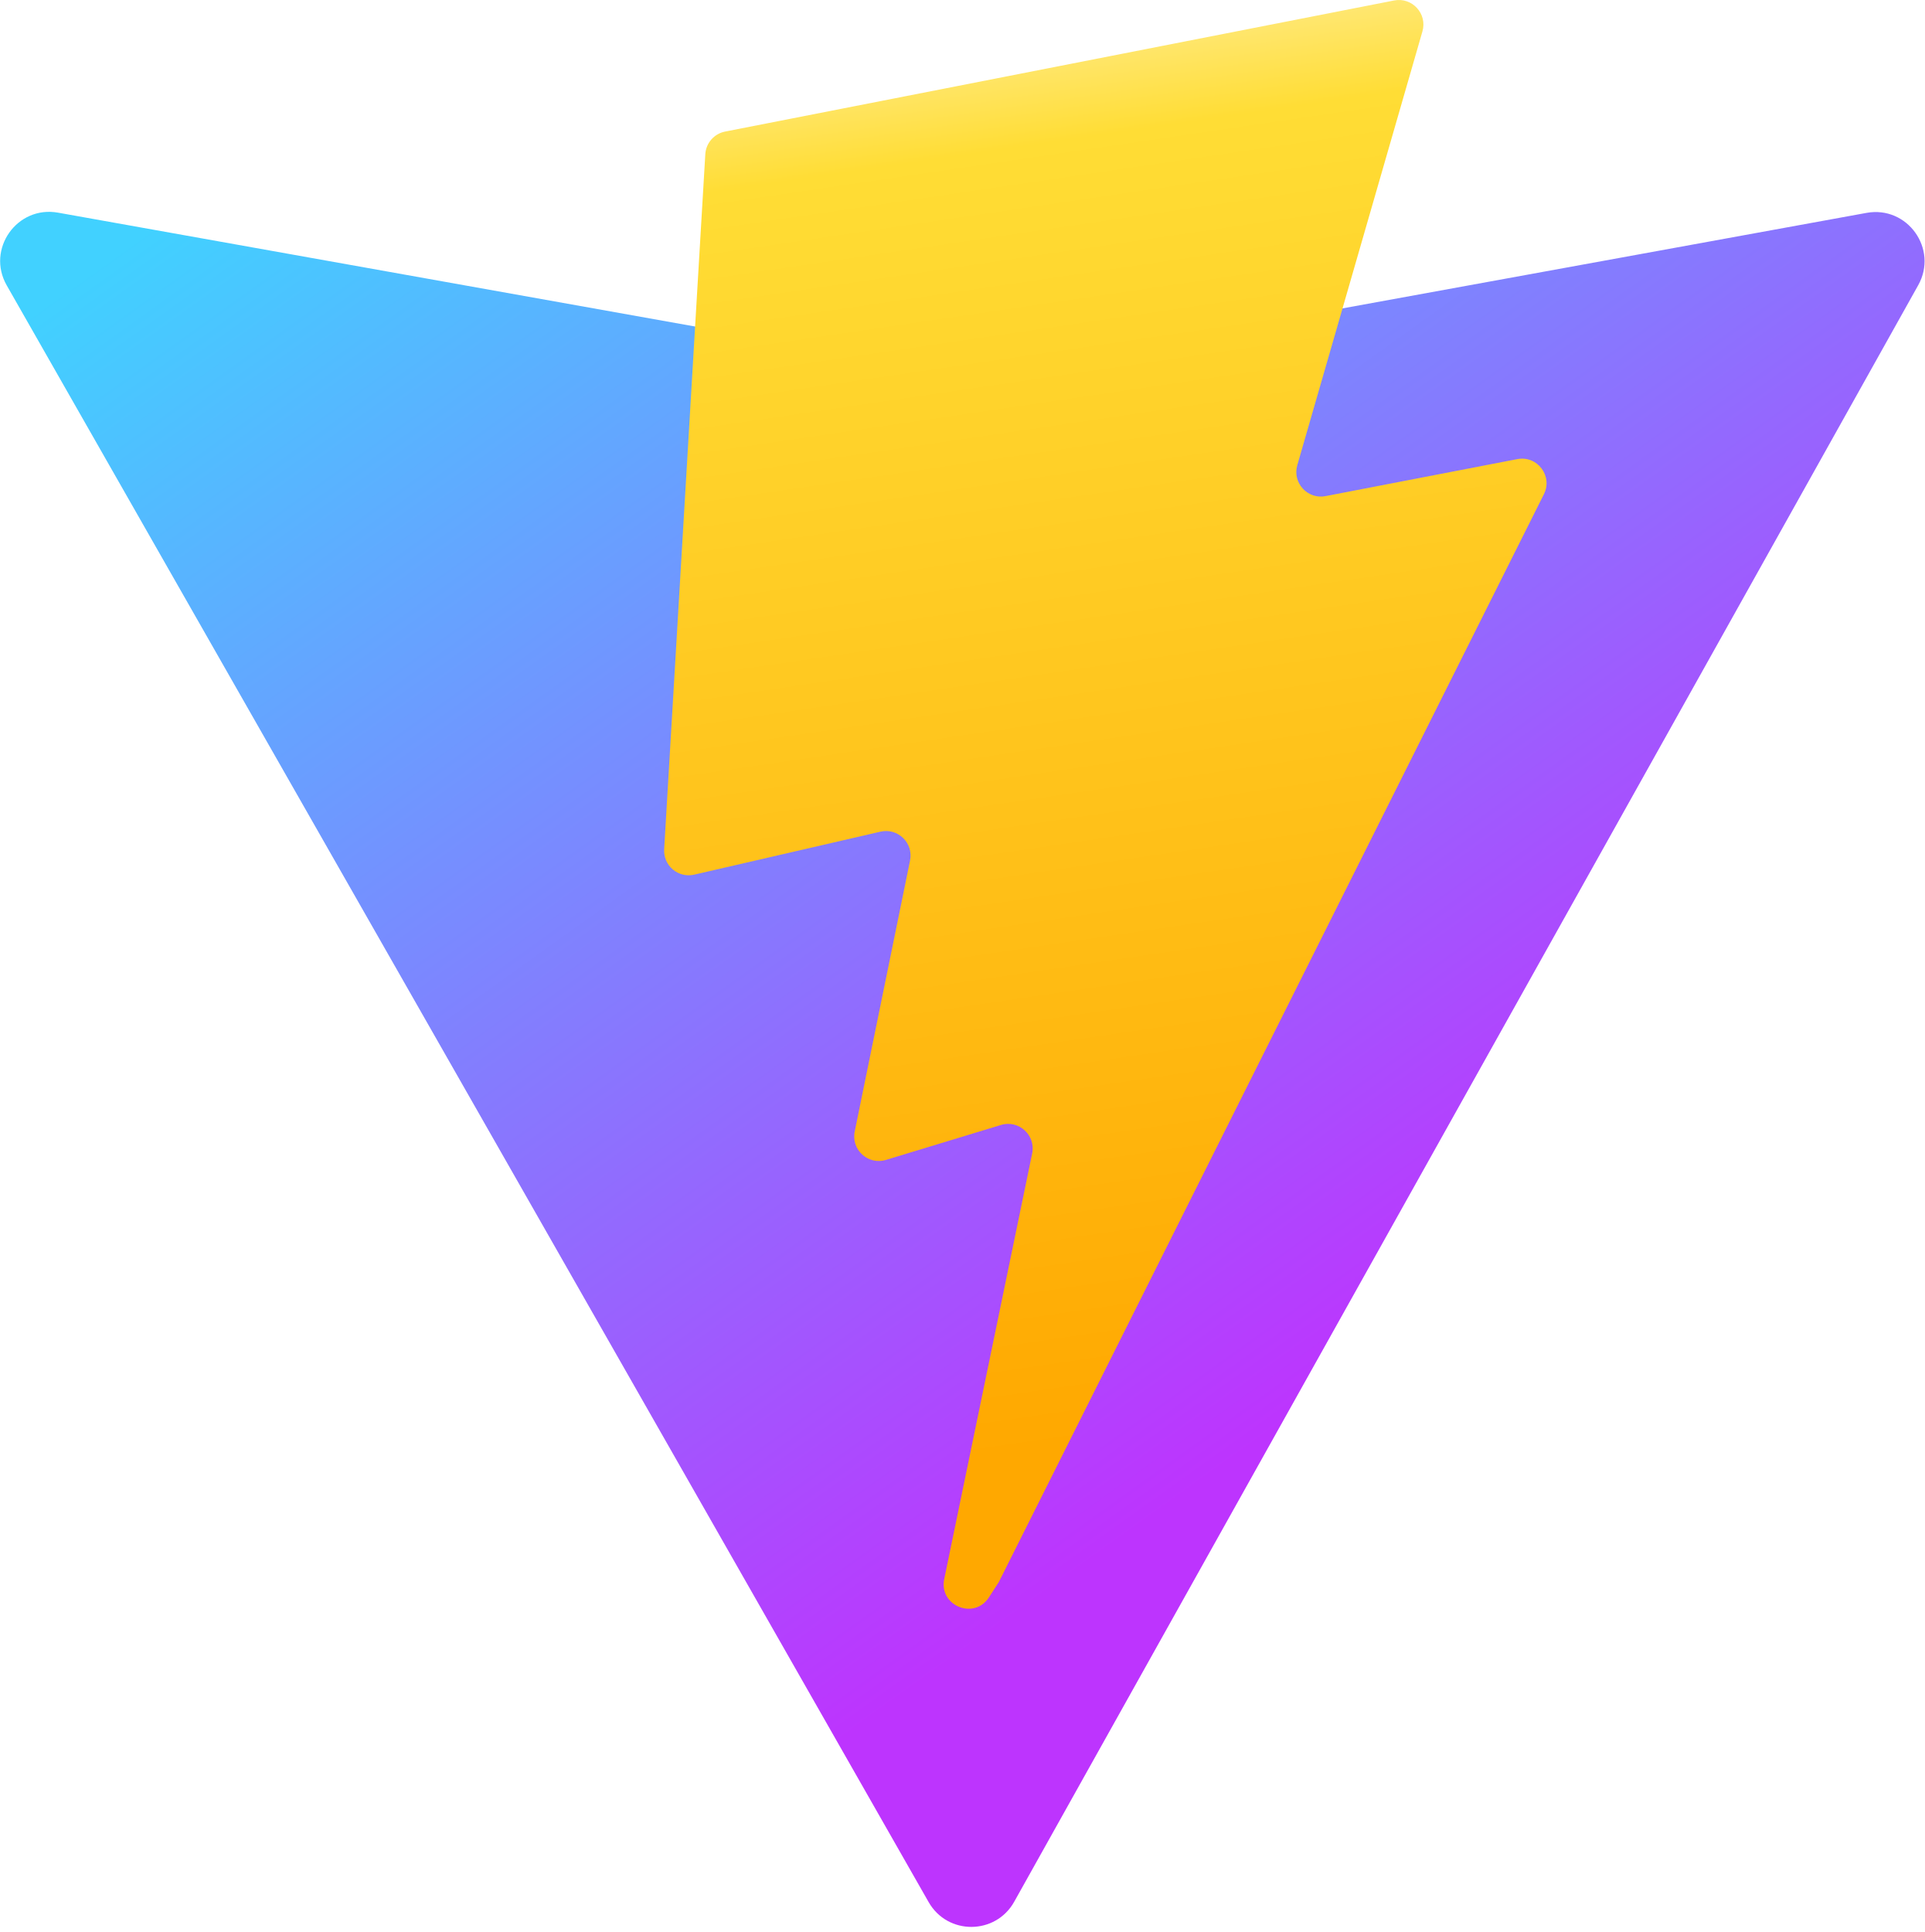
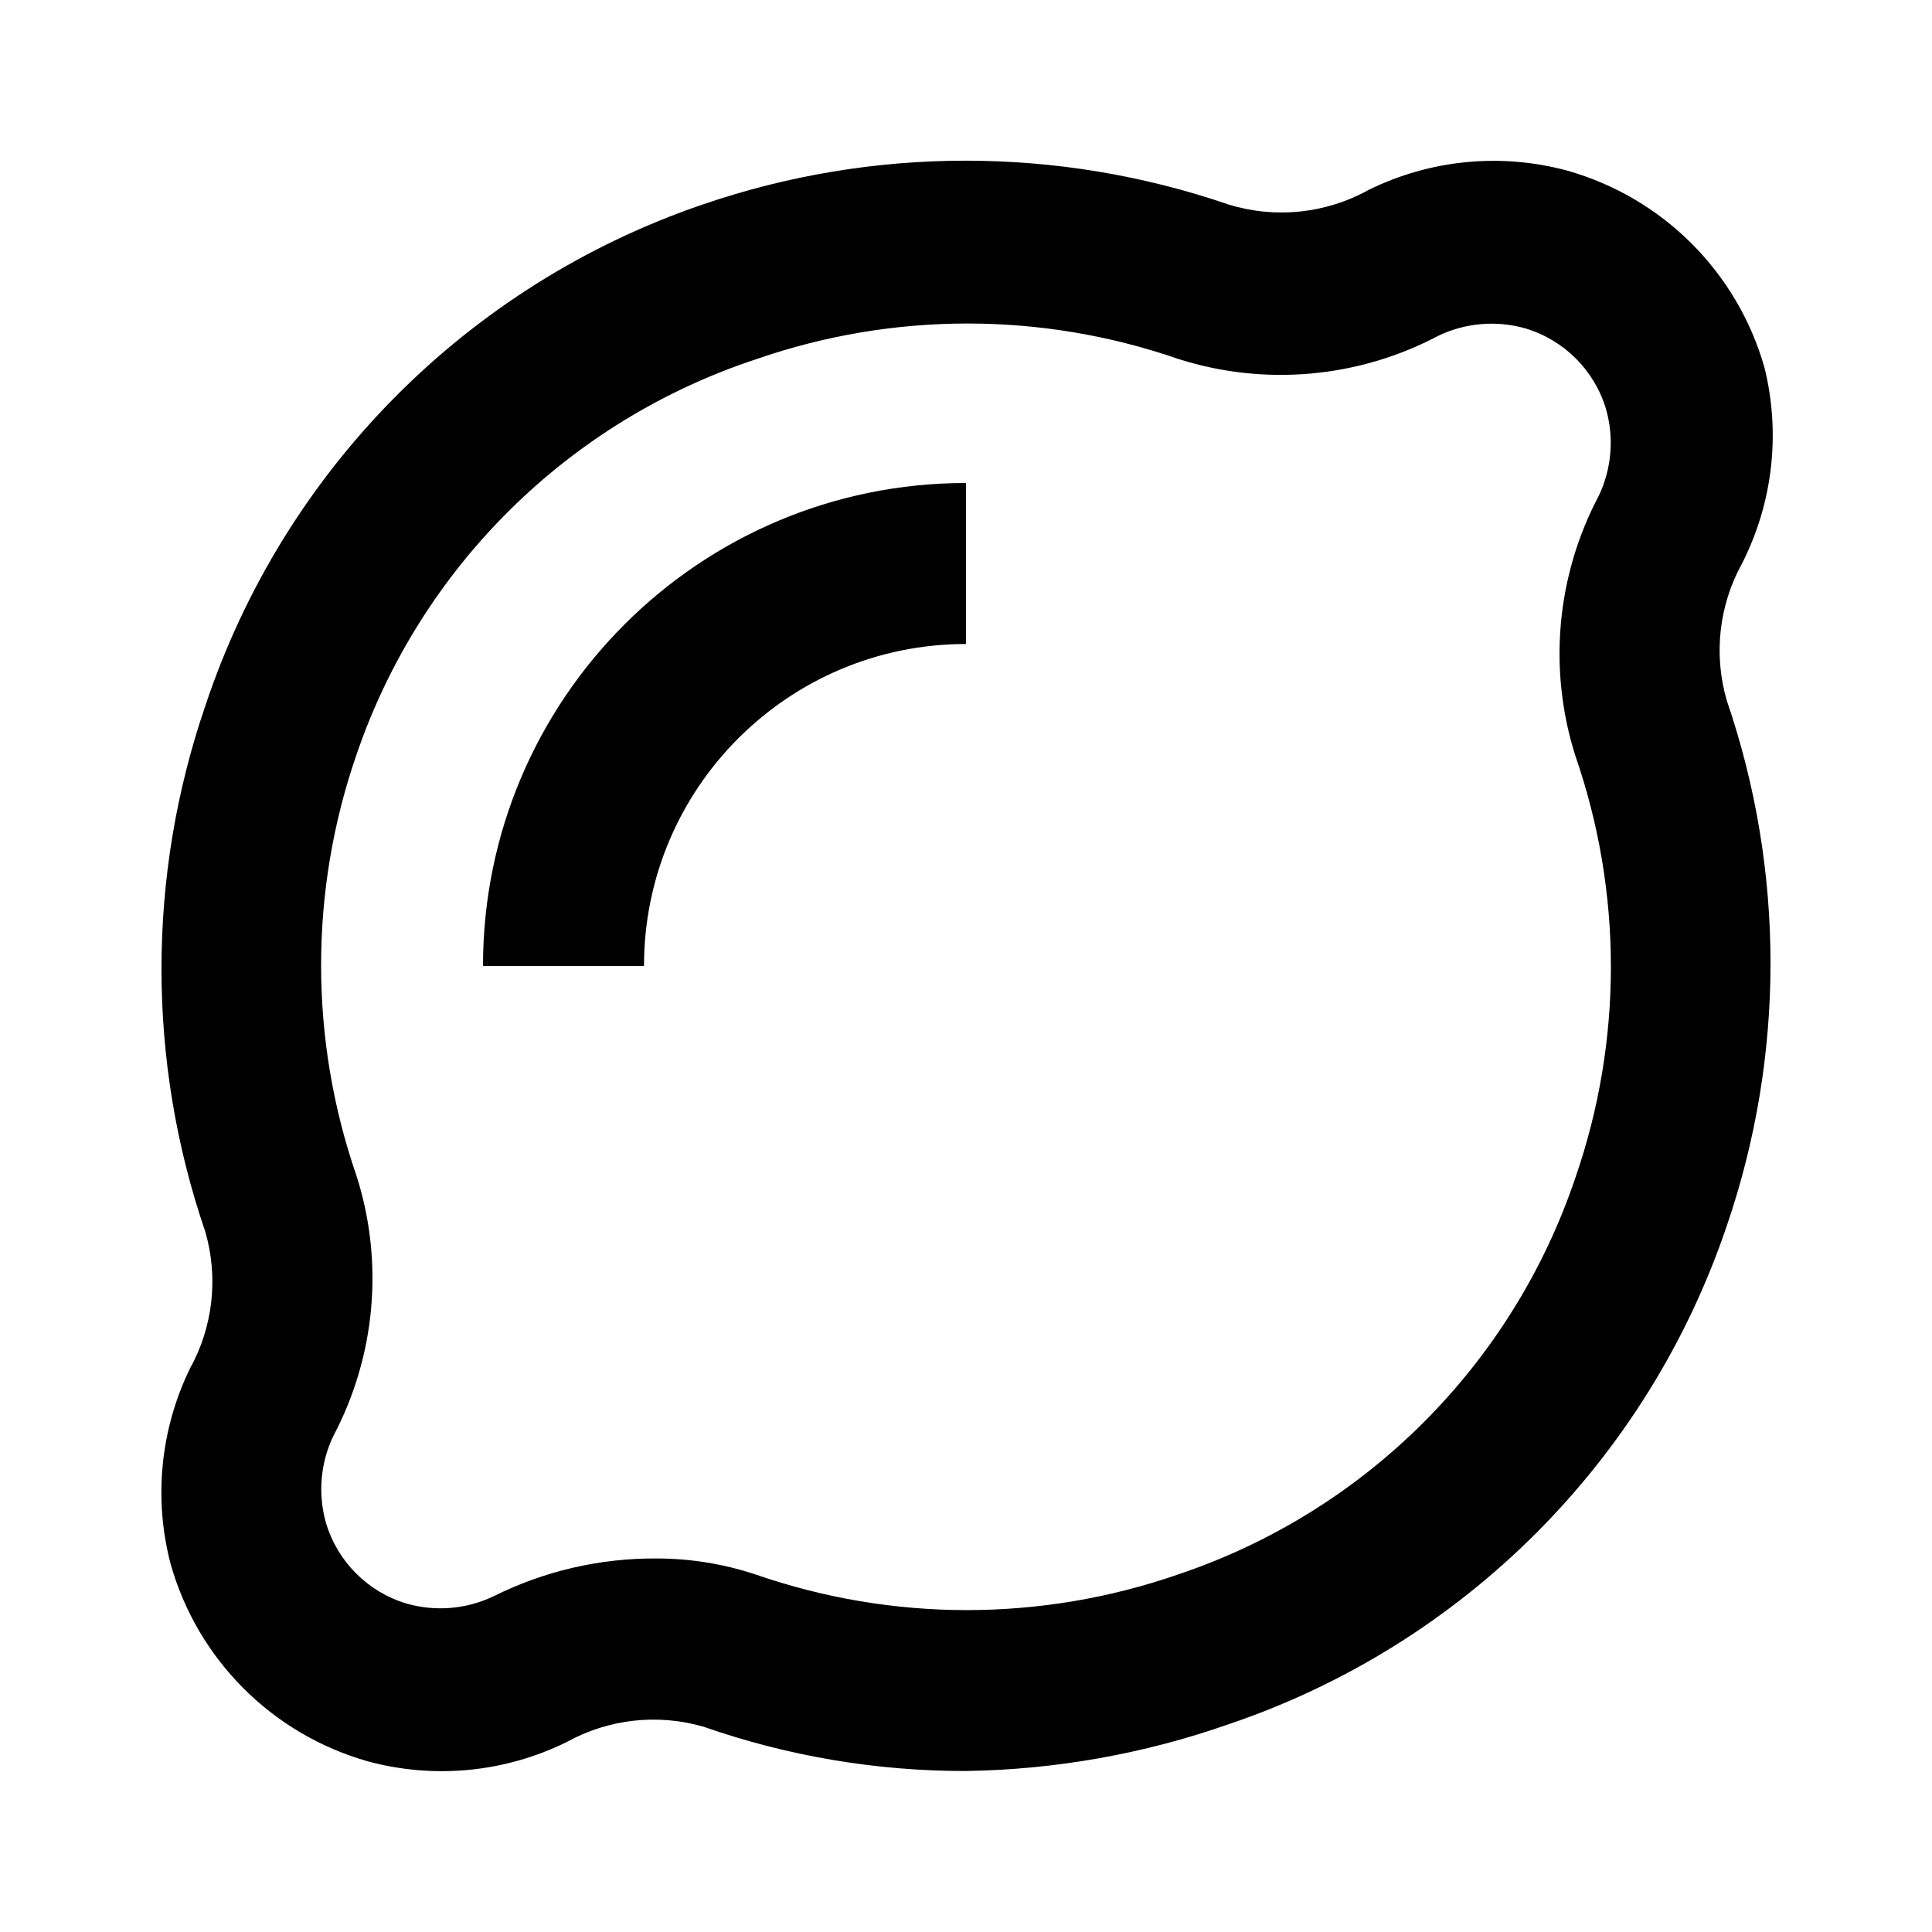
- <svg xmlns="http://www.w3.org/2000/svg" aria-hidden="true" role="img" class="iconify iconify--logos" width="31.88" height="32" preserveAspectRatio="xMidYMid meet" viewBox="0 0 256 257">
-   <defs>
-     <linearGradient id="IconifyId1813088fe1fbc01fb466" x1="-.828%" x2="57.636%" y1="7.652%" y2="78.411%">
-       <stop offset="0%" stop-color="#41D1FF" />
-       <stop offset="100%" stop-color="#BD34FE" />
-     </linearGradient>
-     <linearGradient id="IconifyId1813088fe1fbc01fb467" x1="43.376%" x2="50.316%" y1="2.242%" y2="89.03%">
-       <stop offset="0%" stop-color="#FFEA83" />
-       <stop offset="8.333%" stop-color="#FFDD35" />
-       <stop offset="100%" stop-color="#FFA800" />
-     </linearGradient>
-   </defs>
-   <path fill="url(#IconifyId1813088fe1fbc01fb466)" d="M255.153 37.938L134.897 252.976c-2.483 4.44-8.862 4.466-11.382.048L.875 37.958c-2.746-4.814 1.371-10.646 6.827-9.67l120.385 21.517a6.537 6.537 0 0 0 2.322-.004l117.867-21.483c5.438-.991 9.574 4.796 6.877 9.62Z" />
-   <path fill="url(#IconifyId1813088fe1fbc01fb467)" d="M185.432.063L96.44 17.501a3.268 3.268 0 0 0-2.634 3.014l-5.474 92.456a3.268 3.268 0 0 0 3.997 3.378l24.777-5.718c2.318-.535 4.413 1.507 3.936 3.838l-7.361 36.047c-.495 2.426 1.782 4.5 4.151 3.78l15.304-4.649c2.372-.72 4.652 1.36 4.15 3.788l-11.698 56.621c-.732 3.542 3.979 5.473 5.943 2.437l1.313-2.028l72.516-144.72c1.215-2.423-.88-5.186-3.54-4.672l-25.505 4.922c-2.396.462-4.435-1.77-3.759-4.114l16.646-57.705c.677-2.35-1.37-4.583-3.769-4.113Z" />
+ <svg xmlns="http://www.w3.org/2000/svg" width="24" height="24" viewBox="0 0 24 24" style="fill: rgba(0, 0, 0, 1);transform: ;msFilter:;">
+   <path d="M12 22a9.83 9.83 0 0 1-3.26-.55 2.23 2.23 0 0 0-1.7.19 3.51 3.51 0 0 1-2.47.24 3.55 3.55 0 0 1-2.45-2.45A3.51 3.51 0 0 1 2.36 17a2.23 2.23 0 0 0 .19-1.7 10.07 10.07 0 0 1 0-6.53 9.87 9.87 0 0 1 6.18-6.23 10.07 10.07 0 0 1 6.53 0A2.23 2.23 0 0 0 17 2.36a3.51 3.51 0 0 1 2.47-.24 3.55 3.55 0 0 1 2.45 2.45A3.51 3.51 0 0 1 21.64 7a2.23 2.23 0 0 0-.19 1.7 10.07 10.07 0 0 1 0 6.53 9.87 9.87 0 0 1-6.19 6.19A10.33 10.33 0 0 1 12 22zm-3.84-2.64a3.91 3.91 0 0 1 1.23.2 8 8 0 0 0 5.24 0 7.84 7.84 0 0 0 4.94-4.93 8 8 0 0 0 0-5.24 4.19 4.19 0 0 1 .29-3.23 1.53 1.53 0 0 0 .09-1.08 1.49 1.49 0 0 0-1-1 1.53 1.53 0 0 0-1.08.09 4.19 4.19 0 0 1-3.23.29 8 8 0 0 0-5.24 0 7.84 7.84 0 0 0-4.97 4.91 8 8 0 0 0 0 5.24 4.19 4.19 0 0 1-.29 3.23 1.53 1.53 0 0 0-.09 1.08 1.49 1.49 0 0 0 1 1 1.53 1.53 0 0 0 1.08-.09 4.47 4.47 0 0 1 2.03-.47z" />
+   <path d="M8 12H6a6 6 0 0 1 6-6v2a4 4 0 0 0-4 4z" />
</svg>
